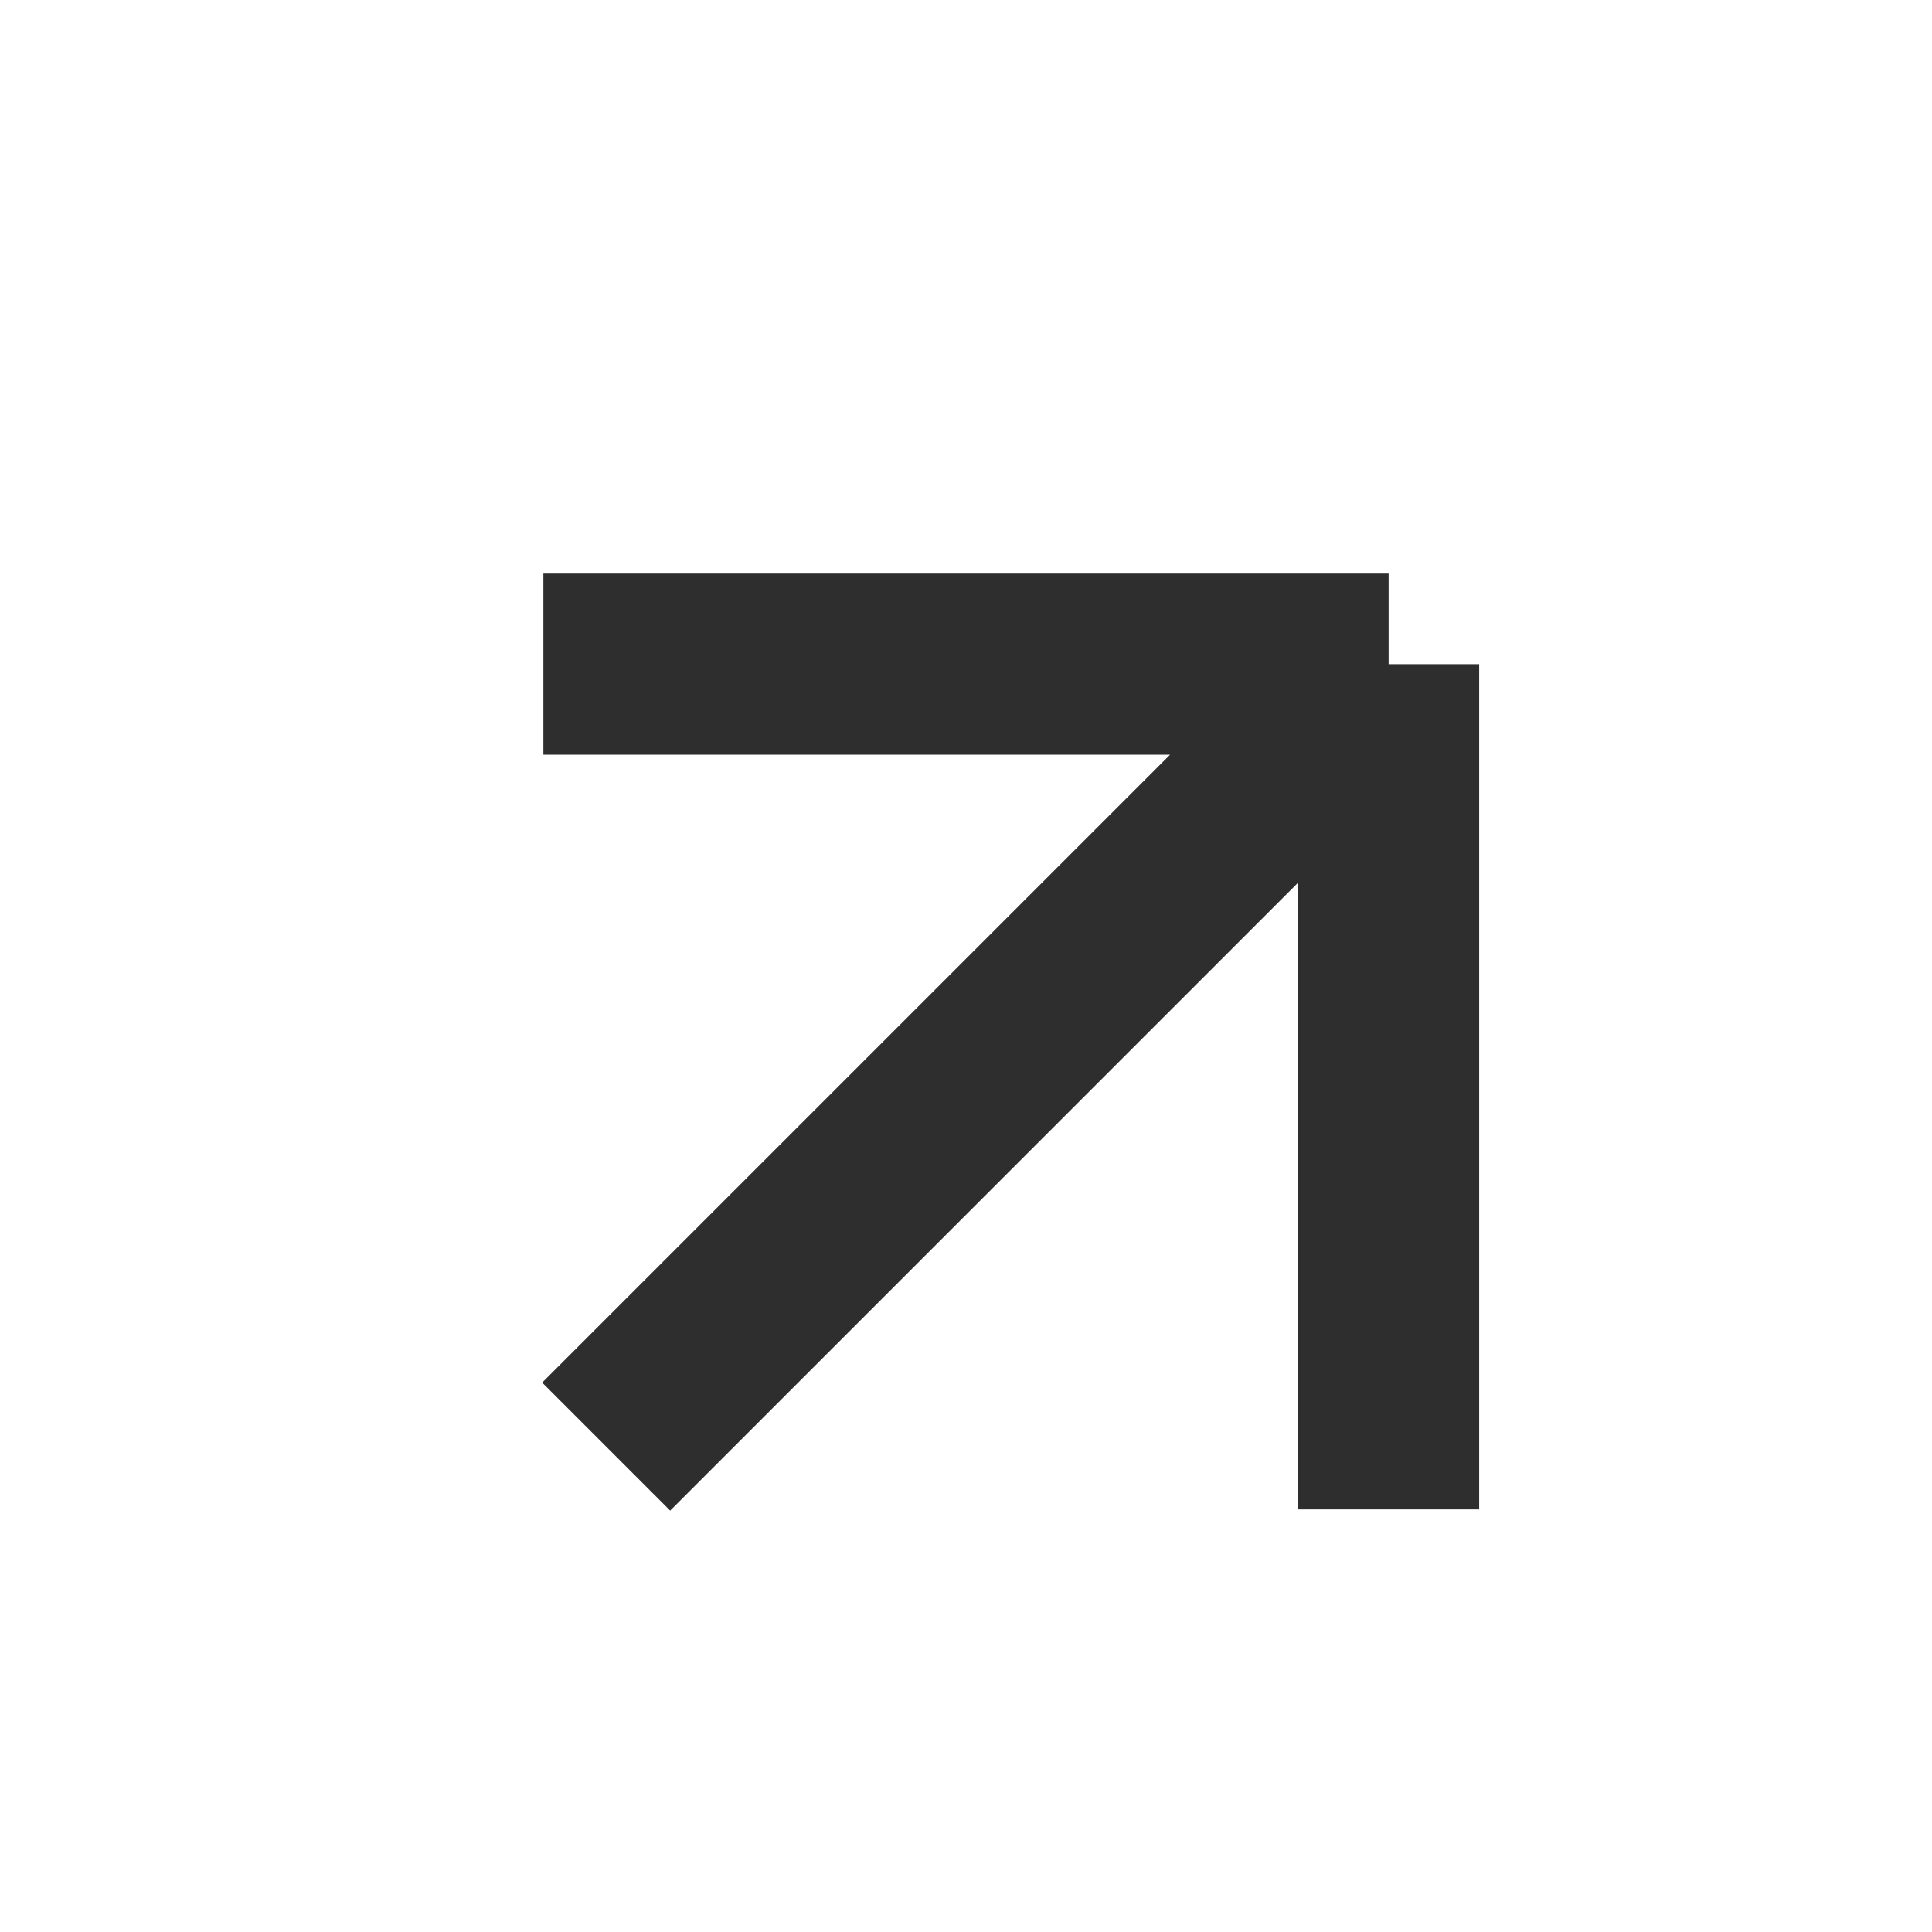
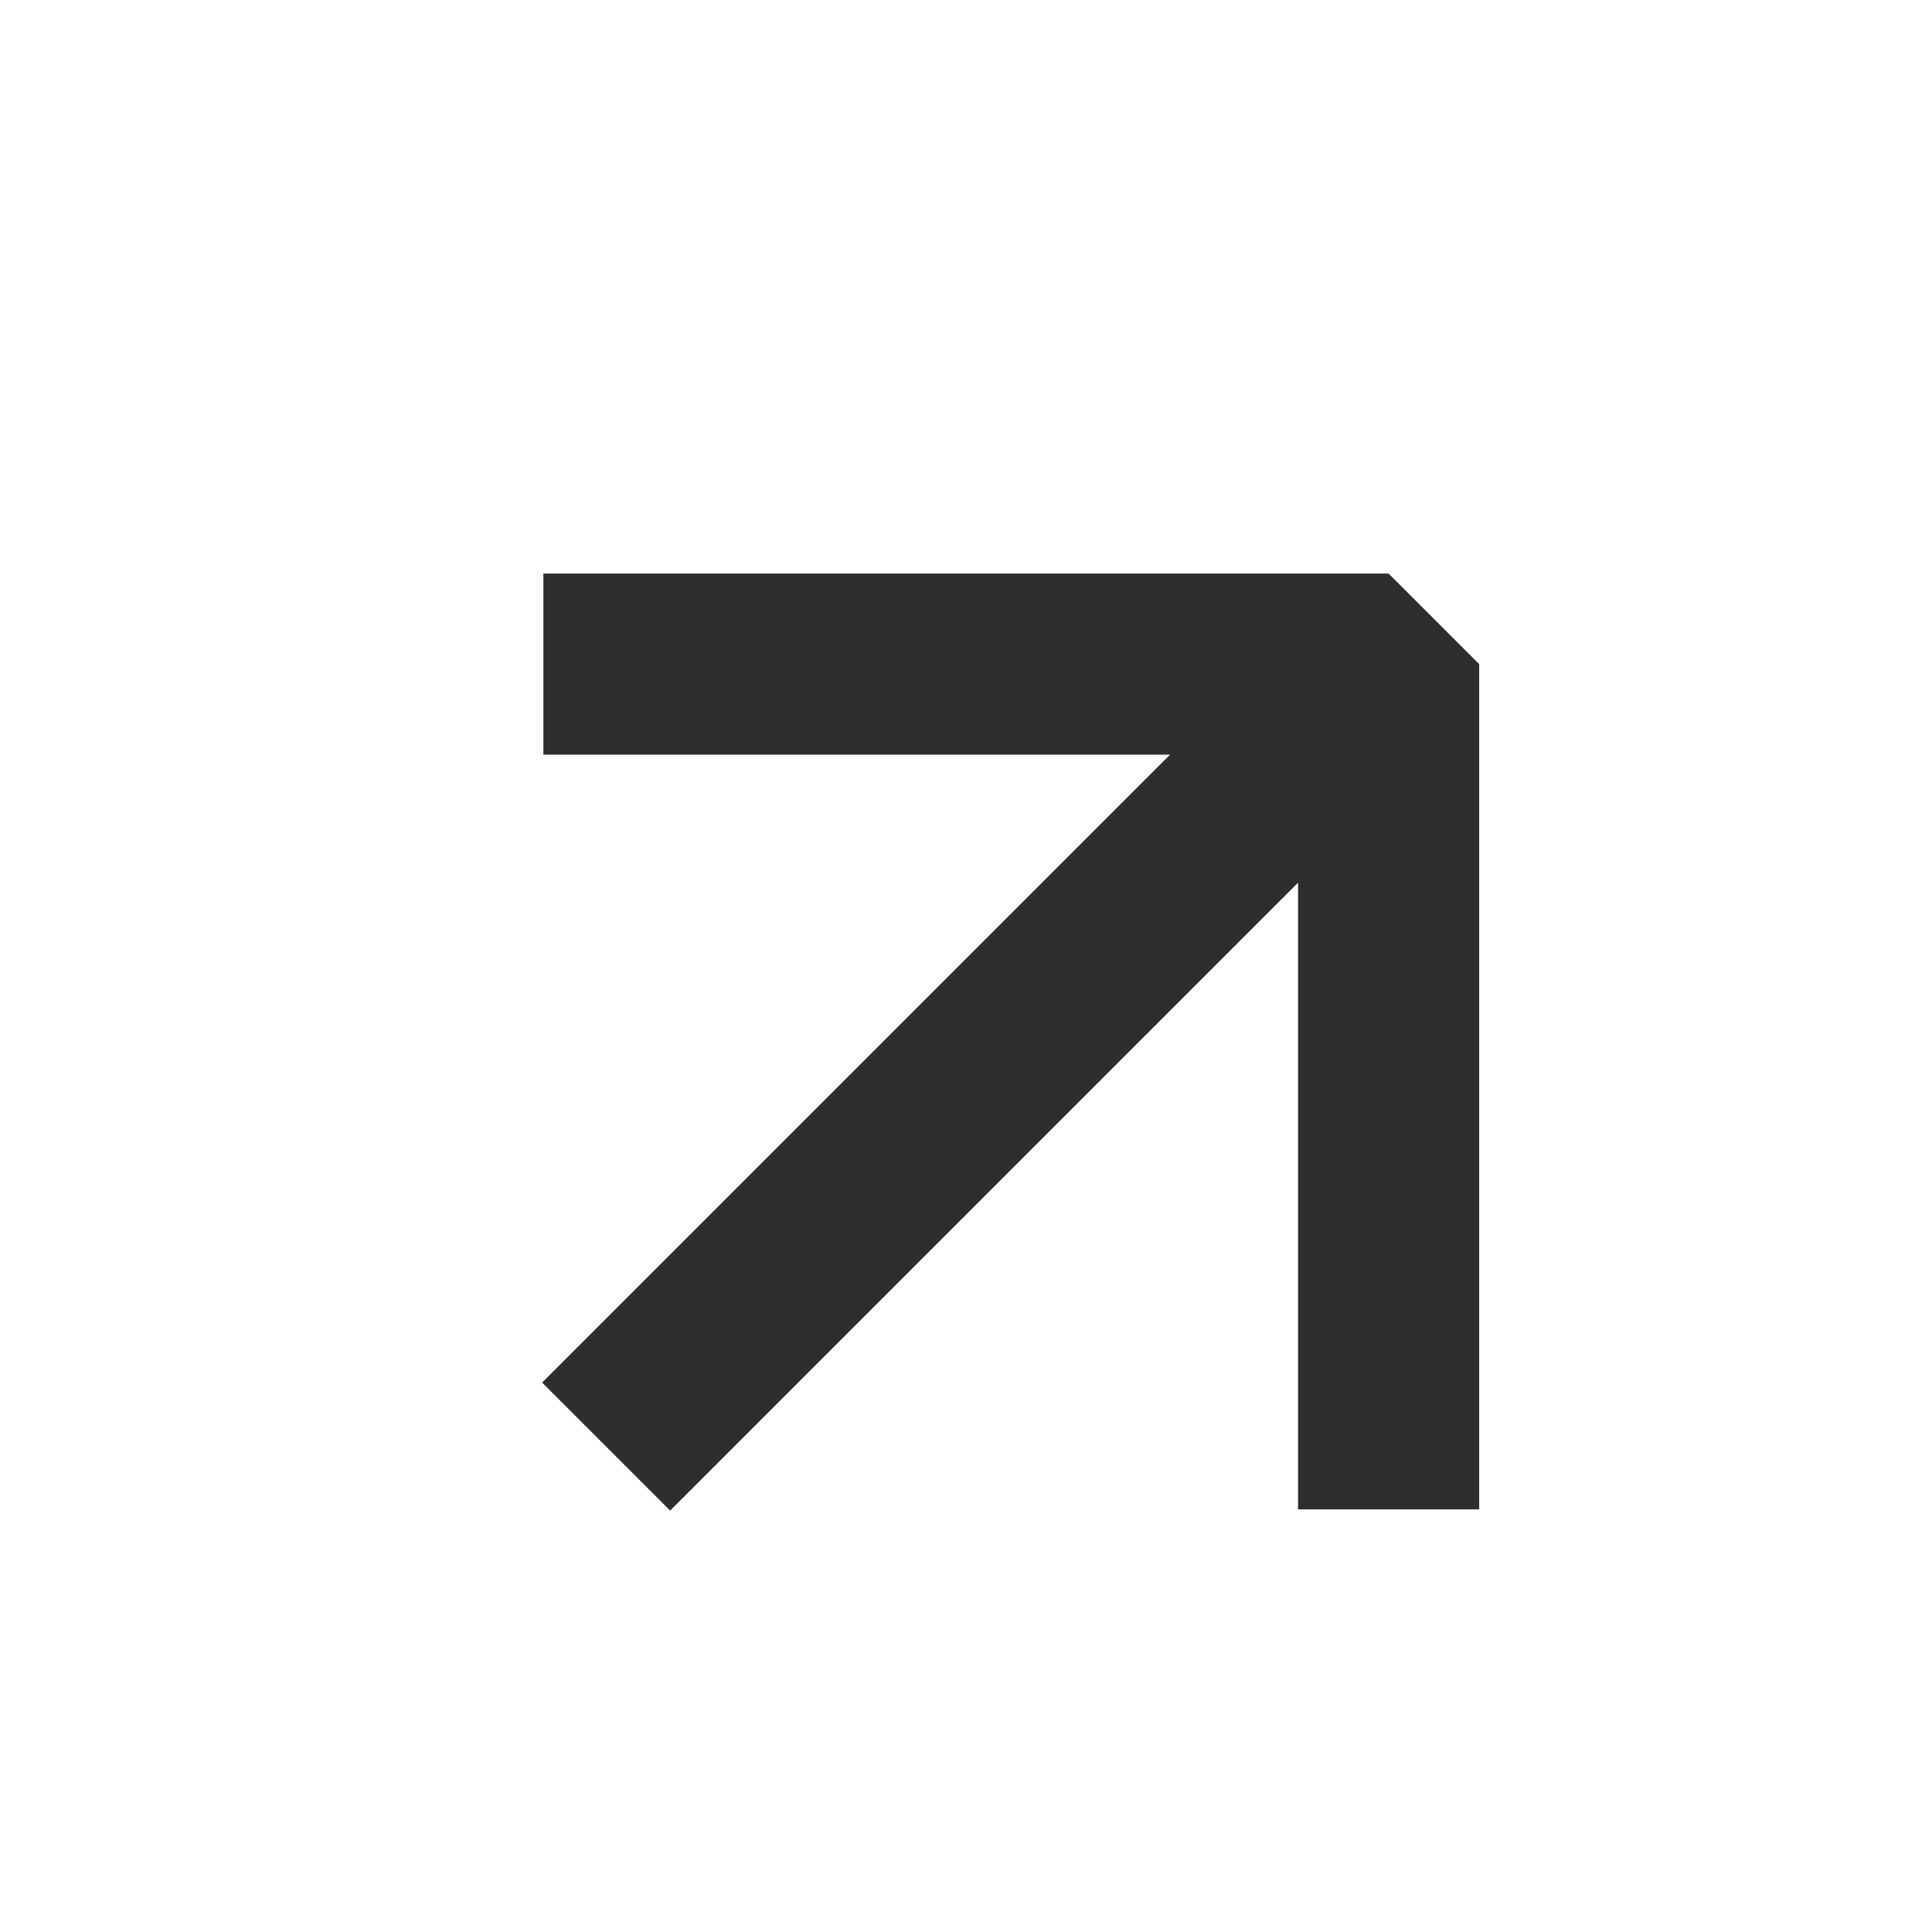
<svg xmlns="http://www.w3.org/2000/svg" id="Слой_1" data-name="Слой 1" viewBox="0 0 16 16">
  <defs>
    <style>.cls-1{fill:#2e2e2e;}</style>
  </defs>
-   <polygon class="cls-1" points="5.55 12.51 4.49 11.45 9.69 6.25 4.5 6.25 4.5 4.75 11.5 4.75 11.5 5.5 12.25 5.5 12.25 12.5 10.75 12.5 10.75 7.31 5.55 12.51" />
+   <polygon class="cls-1" points="5.55 12.51 4.49 11.45 9.69 6.25 4.5 6.25 4.5 4.75 11.5 4.75 12.25 5.5 12.25 12.5 10.75 12.5 10.75 7.31 5.55 12.51" />
</svg>
